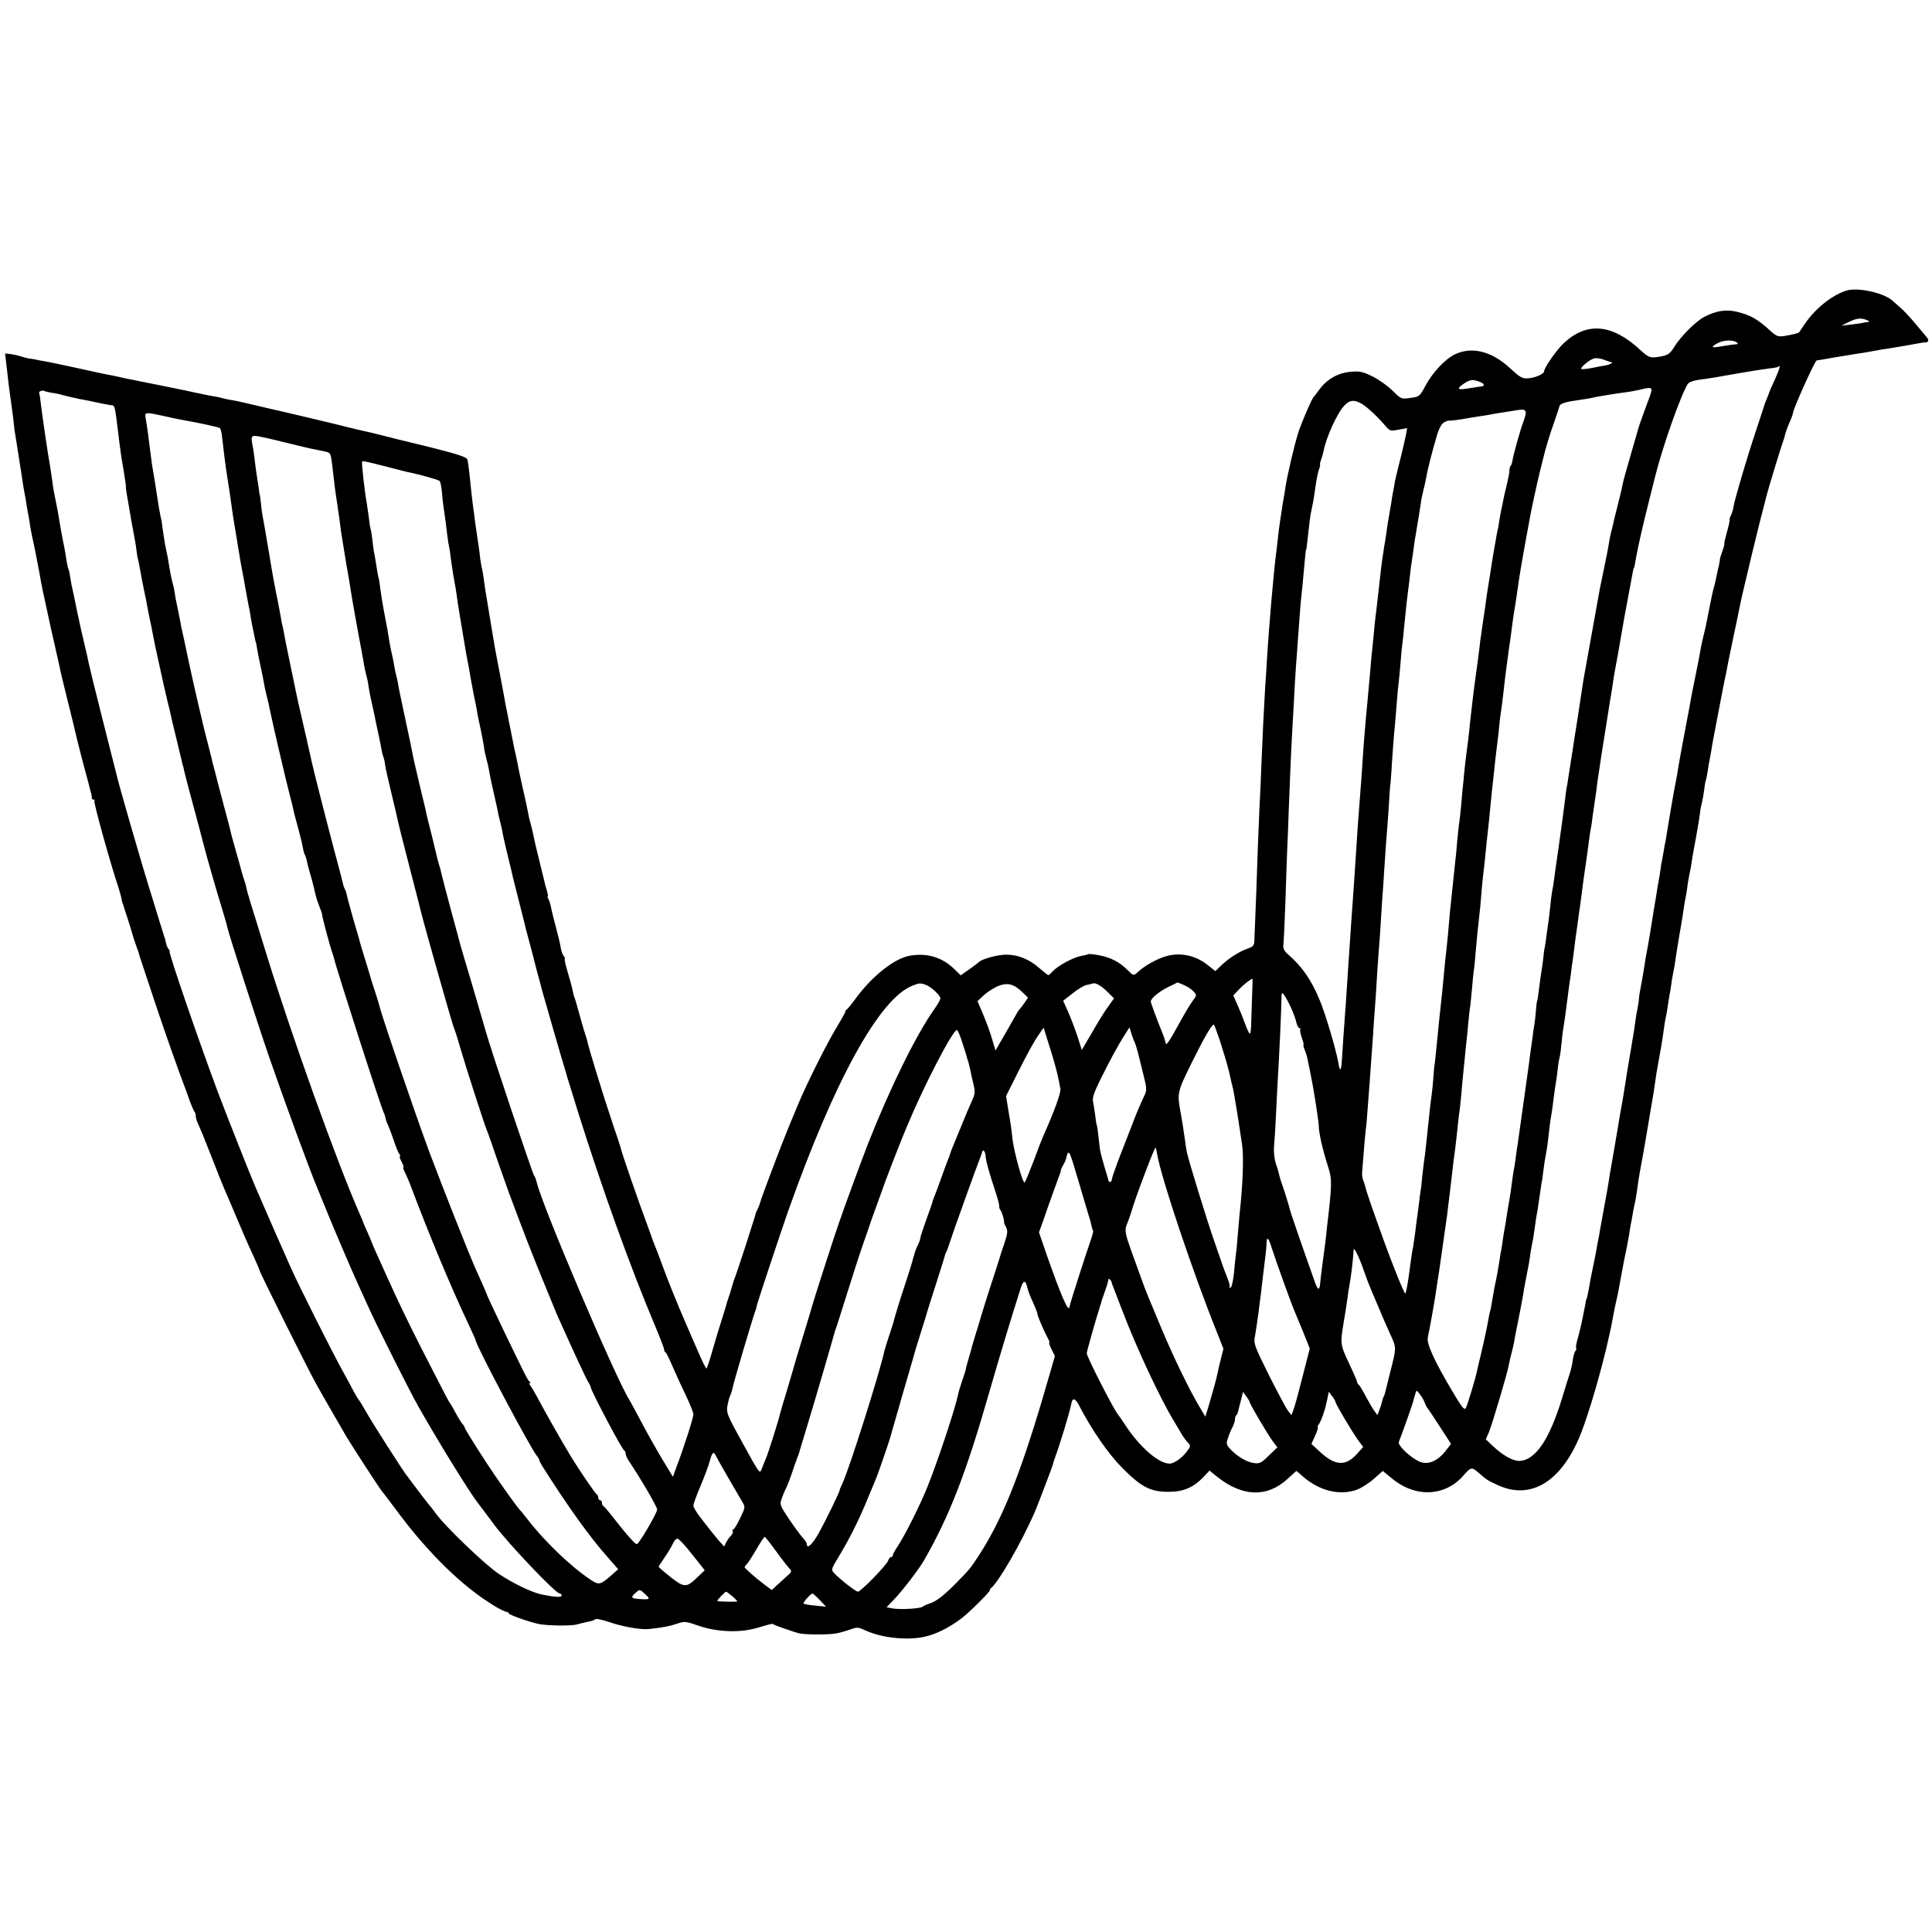
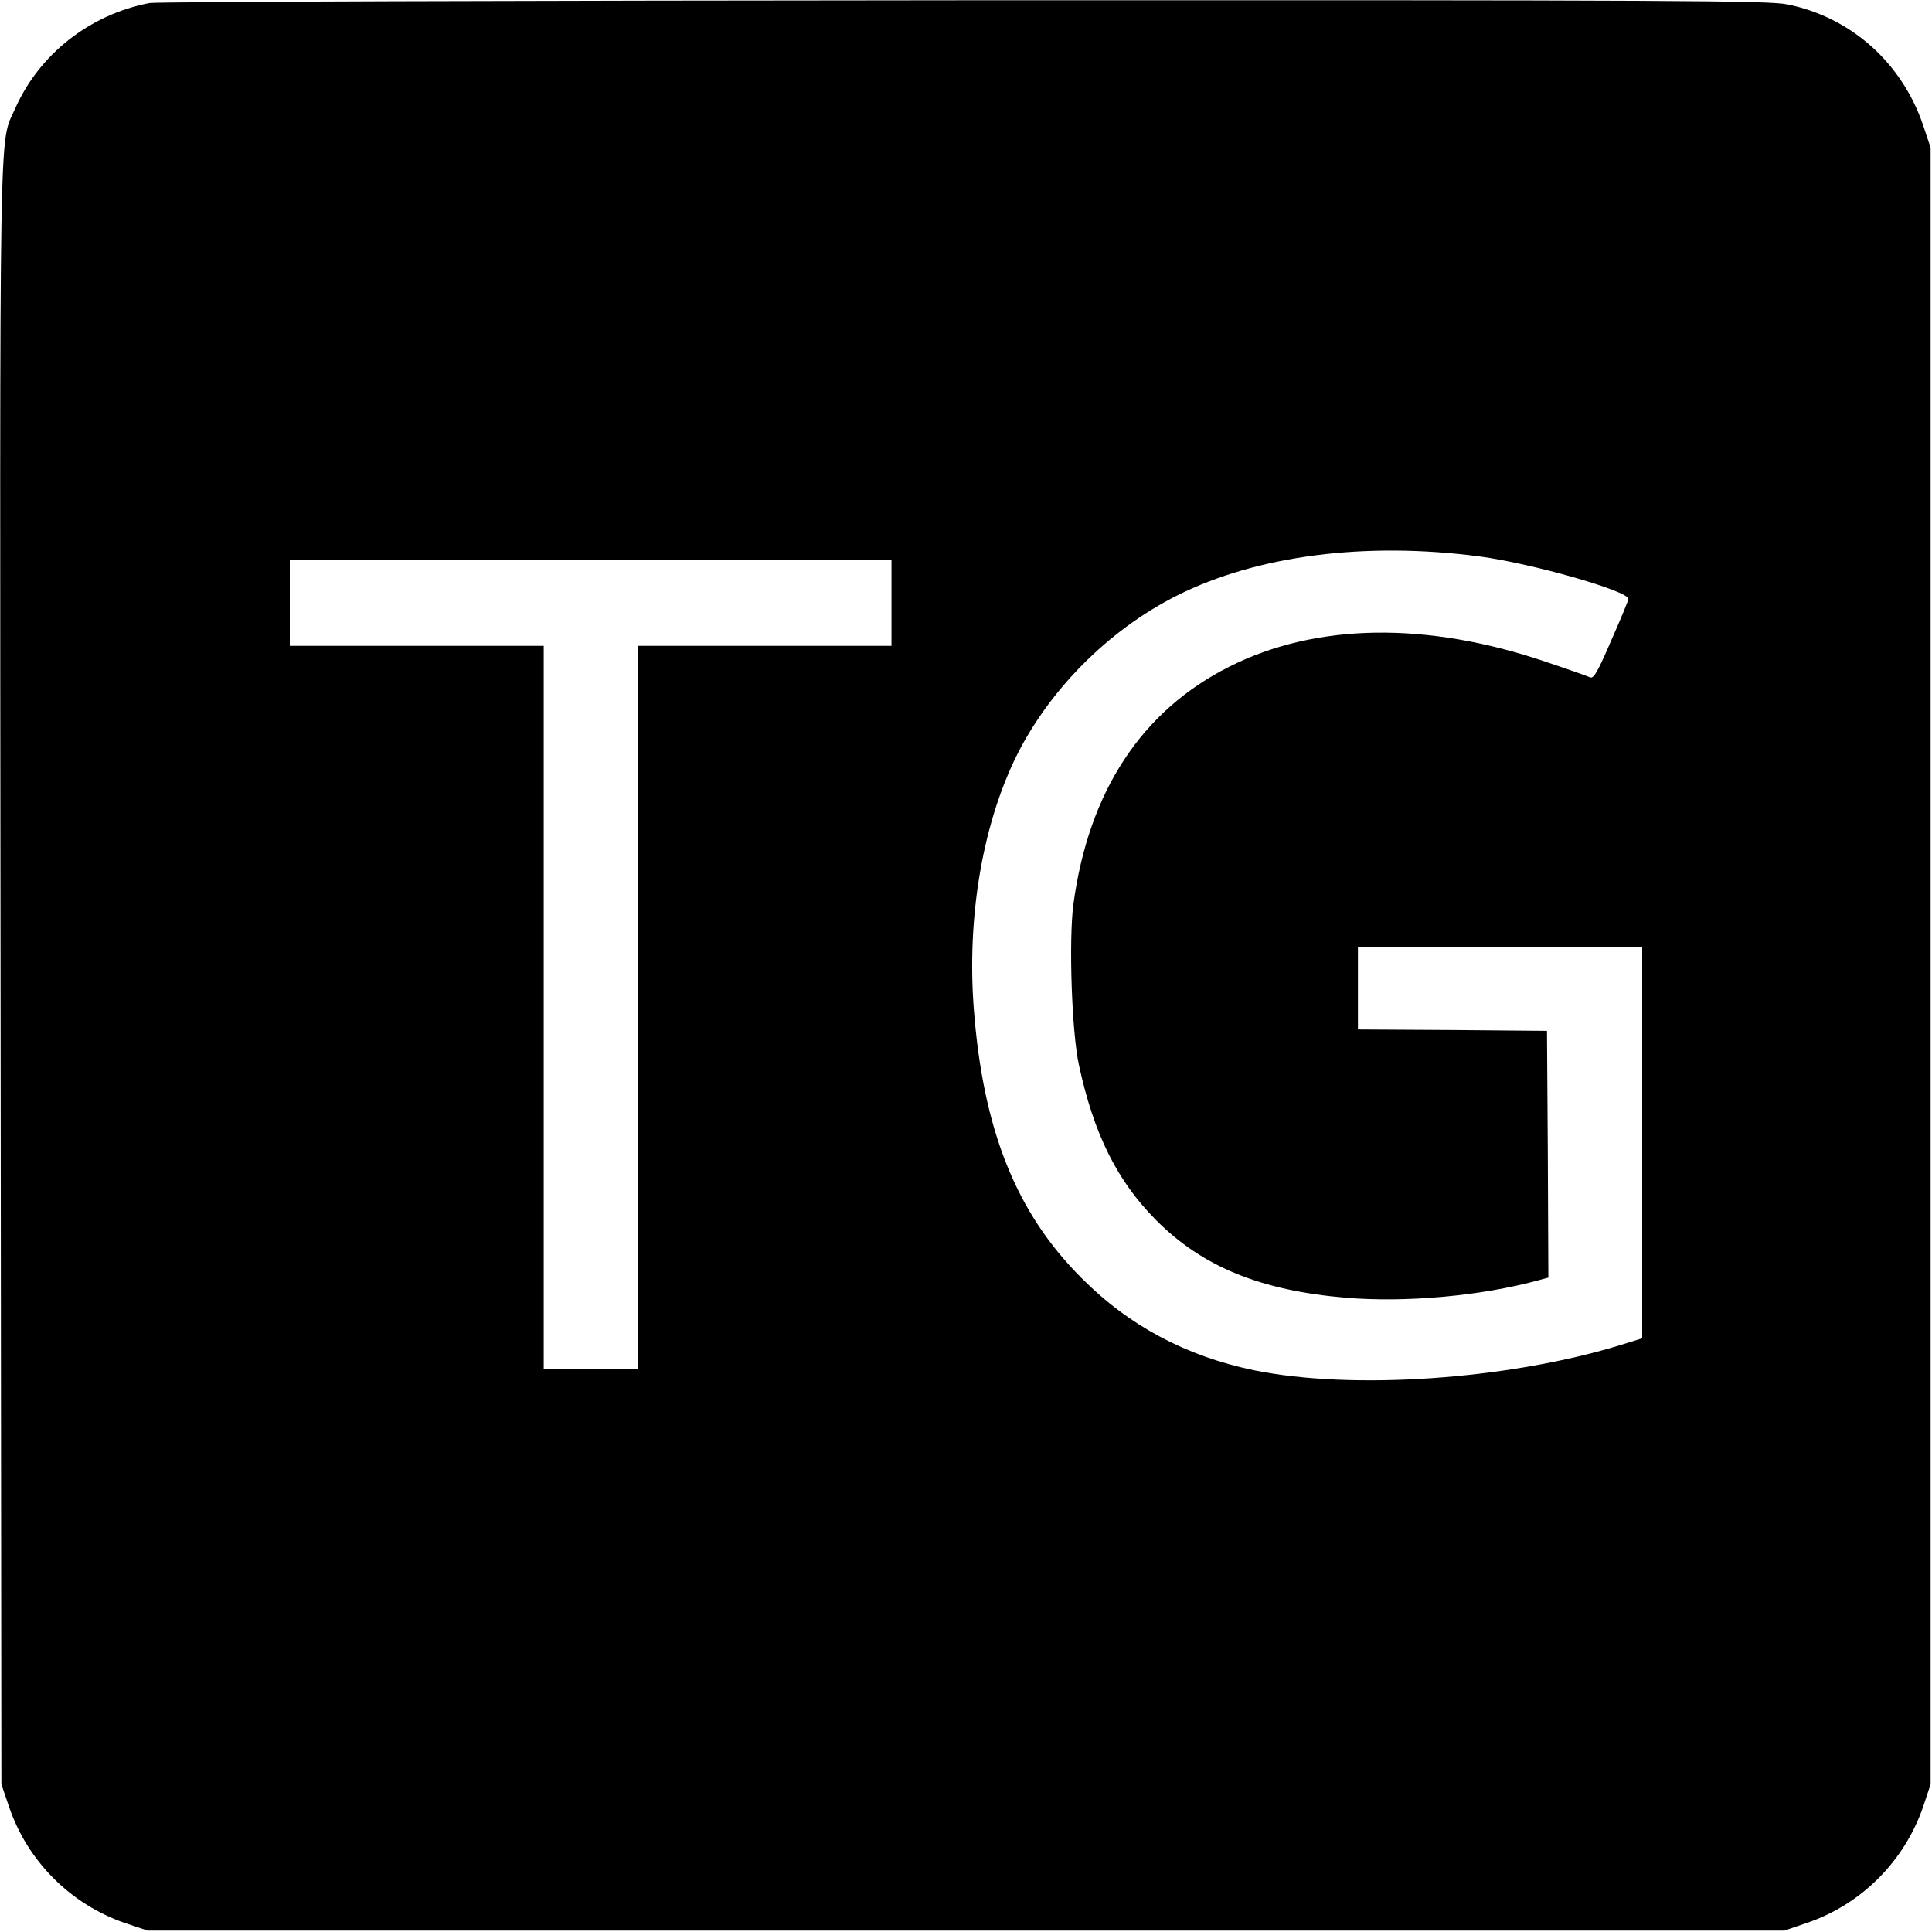
- <svg xmlns="http://www.w3.org/2000/svg" version="1.0" width="1056pt" height="1056pt" viewBox="0 0 1056 1056" preserveAspectRatio="xMidYMid meet">
-   <g transform="translate(0,1056) scale(0.1,-0.1)" fill="#000000" stroke="none">
-     <path d="M10090 8971 c-73 -24 -154 -86 -212 -163 -20 -28 -38 -54 -40 -59 -3 -9 -27 -16 -88 -26 -30 -4 -41 0 -67 23 -77 71 -113 91 -190 110 -59 14 -111 6 -176 -27 -47 -24 -131 -108 -167 -167 -20 -33 -33 -42 -65 -49 -64 -12 -71 -10 -117 32 -155 145 -294 158 -421 39 -38 -35 -107 -134 -107 -153 0 -15 -50 -37 -90 -39 -30 -2 -44 7 -97 56 -99 92 -207 119 -299 76 -54 -25 -123 -99 -162 -171 -32 -60 -33 -61 -83 -68 -50 -7 -50 -7 -97 39 -26 26 -75 61 -109 78 -55 27 -69 30 -121 26 -69 -7 -127 -39 -169 -95 -15 -21 -30 -40 -33 -43 -10 -9 -68 -144 -84 -195 -23 -74 -60 -232 -71 -305 -3 -20 -7 -47 -10 -60 -3 -13 -7 -42 -10 -65 -4 -22 -8 -51 -10 -65 -2 -14 -7 -50 -10 -80 -3 -30 -8 -68 -10 -85 -13 -98 -40 -408 -50 -580 -2 -33 -6 -103 -10 -155 -7 -117 -14 -259 -20 -410 -2 -63 -7 -173 -11 -245 -3 -71 -7 -170 -9 -220 -2 -73 -13 -379 -19 -509 -1 -24 -7 -31 -37 -41 -46 -16 -105 -54 -145 -93 l-31 -30 -43 34 c-64 51 -145 69 -221 49 -50 -13 -121 -52 -156 -85 -28 -25 -27 -25 -60 8 -43 43 -92 69 -153 80 -30 6 -58 9 -61 7 -3 -2 -21 -7 -39 -10 -42 -7 -125 -52 -154 -82 -11 -12 -23 -23 -26 -23 -3 0 -22 16 -44 34 -57 52 -120 78 -186 78 -48 0 -135 -24 -150 -41 -3 -3 -26 -21 -52 -39 l-47 -33 -37 36 c-65 63 -148 88 -242 71 -82 -14 -204 -110 -293 -231 -24 -33 -47 -61 -51 -63 -5 -2 -8 -7 -8 -12 0 -5 -22 -44 -48 -87 -50 -81 -159 -299 -207 -413 -45 -107 -48 -115 -50 -120 -1 -3 -7 -18 -14 -35 -25 -59 -143 -370 -146 -387 -2 -9 -8 -25 -13 -35 -6 -10 -11 -22 -12 -28 -3 -13 -1 -5 -55 -175 -26 -80 -51 -154 -55 -165 -5 -11 -14 -38 -20 -60 -6 -22 -14 -47 -17 -55 -3 -8 -7 -20 -9 -27 -1 -6 -13 -47 -27 -90 -14 -43 -38 -122 -53 -175 -15 -54 -30 -98 -33 -98 -3 0 -26 46 -50 103 -25 56 -54 125 -66 152 -35 79 -106 255 -125 310 -10 28 -24 64 -30 80 -7 17 -14 35 -16 40 -2 6 -15 42 -29 80 -58 156 -143 403 -150 432 -2 10 -22 72 -45 138 -22 66 -44 134 -49 150 -5 17 -26 83 -46 148 -20 65 -38 128 -41 140 -2 12 -8 33 -13 47 -5 14 -19 61 -31 105 -12 44 -24 87 -27 95 -7 17 -9 25 -16 60 -3 14 -15 55 -26 93 -11 37 -17 67 -14 67 3 0 1 6 -5 13 -6 7 -14 28 -17 47 -3 19 -15 69 -26 110 -11 41 -23 89 -26 105 -3 17 -9 38 -14 48 -5 9 -8 17 -5 17 3 0 0 15 -5 33 -6 17 -12 41 -14 52 -3 11 -16 66 -30 122 -14 56 -27 112 -29 125 -3 13 -5 25 -6 28 -1 3 -3 10 -4 15 -1 6 -5 21 -9 35 -4 14 -9 36 -11 50 -2 14 -14 68 -26 120 -12 52 -23 106 -26 120 -2 14 -9 45 -14 70 -6 25 -13 56 -15 70 -3 14 -12 59 -20 100 -21 105 -23 114 -40 210 -9 47 -20 105 -25 130 -5 25 -12 63 -16 85 -3 22 -8 49 -10 60 -6 35 -15 89 -19 115 -6 36 -13 81 -19 115 -3 17 -8 50 -11 75 -3 25 -8 52 -10 60 -3 9 -7 34 -10 55 -4 40 -10 80 -20 145 -3 19 -7 51 -10 70 -2 19 -7 58 -11 85 -6 53 -8 63 -18 165 -4 36 -9 72 -12 80 -3 11 -58 29 -181 60 -98 24 -182 45 -188 46 -5 1 -48 12 -95 24 -47 12 -94 23 -105 25 -11 2 -47 11 -80 19 -48 13 -365 88 -425 101 -8 2 -46 11 -85 20 -86 20 -102 24 -140 30 -16 3 -38 8 -48 11 -11 3 -29 7 -40 8 -12 2 -35 6 -52 10 -16 3 -40 9 -53 11 -12 3 -32 7 -45 10 -29 6 -265 54 -297 60 -14 2 -45 9 -70 15 -25 5 -56 12 -70 14 -14 3 -68 14 -120 26 -111 24 -185 40 -220 46 -14 2 -37 7 -52 10 -15 3 -30 5 -33 5 -2 0 -19 5 -37 10 -18 6 -46 12 -61 14 l-29 3 7 -62 c4 -33 9 -76 11 -95 2 -19 6 -50 9 -70 13 -91 15 -109 20 -151 2 -25 6 -56 9 -70 2 -14 10 -59 16 -100 6 -41 13 -84 15 -95 2 -11 6 -38 9 -60 3 -22 8 -51 11 -65 3 -14 8 -41 10 -60 3 -19 8 -44 10 -56 3 -12 7 -39 10 -60 4 -21 8 -46 10 -54 5 -15 44 -215 50 -255 2 -11 6 -31 9 -45 3 -14 15 -68 26 -120 11 -52 29 -133 40 -180 11 -47 22 -97 25 -111 2 -14 22 -99 45 -190 23 -90 43 -175 46 -189 3 -14 20 -81 38 -150 19 -69 37 -138 41 -155 5 -16 8 -33 7 -37 -1 -5 3 -8 9 -8 5 0 8 -4 5 -8 -5 -9 85 -334 131 -472 8 -25 16 -54 18 -65 1 -11 4 -21 5 -22 1 -2 3 -6 4 -10 1 -5 12 -39 25 -78 12 -38 24 -77 26 -85 2 -8 10 -34 19 -58 8 -23 16 -44 16 -47 0 -3 3 -10 5 -17 2 -7 29 -87 59 -178 59 -178 104 -308 161 -465 21 -55 45 -121 54 -148 10 -26 21 -50 24 -54 4 -3 7 -14 7 -23 0 -9 6 -30 14 -46 8 -16 40 -94 71 -174 31 -80 63 -160 71 -178 8 -17 20 -47 28 -65 71 -168 93 -220 137 -315 16 -35 29 -66 29 -69 0 -8 261 -532 303 -608 33 -60 130 -228 169 -295 38 -63 182 -285 195 -300 7 -8 48 -62 91 -120 167 -223 351 -402 517 -503 33 -21 66 -37 73 -37 6 0 12 -4 12 -8 0 -7 104 -45 162 -58 43 -10 180 -12 211 -3 18 5 46 12 62 15 17 3 34 9 38 13 5 5 39 -2 77 -15 72 -25 172 -43 218 -38 74 8 114 16 153 29 40 14 46 14 117 -11 106 -36 233 -40 330 -9 39 12 73 21 75 19 6 -6 117 -45 147 -52 35 -7 158 -8 200 0 19 3 53 13 76 21 38 14 44 14 85 -5 88 -40 223 -55 319 -35 63 13 136 49 205 101 44 33 167 156 156 156 -3 0 -1 4 4 8 40 29 164 243 240 415 17 40 95 245 100 262 1 6 4 17 7 25 33 90 84 257 94 309 6 33 22 29 42 -11 69 -133 158 -262 232 -337 106 -108 157 -135 255 -135 81 -1 138 23 193 81 l33 35 42 -34 c139 -110 272 -114 384 -12 26 24 48 44 49 44 1 0 17 -13 35 -30 88 -77 197 -105 288 -75 26 8 70 35 98 60 l51 45 49 -40 c128 -107 290 -101 391 14 41 47 46 48 78 21 49 -43 53 -46 112 -73 170 -78 329 9 434 238 58 125 158 477 194 680 2 14 9 45 14 70 11 47 14 60 30 150 13 73 18 95 31 159 6 30 12 64 14 75 1 12 5 35 8 51 4 17 9 46 12 65 3 19 8 42 10 50 4 17 15 81 20 125 2 17 13 77 24 135 10 58 22 123 25 145 4 22 14 81 22 130 9 50 18 106 20 125 3 19 6 44 8 55 22 121 32 176 41 245 3 25 8 52 10 60 2 8 7 33 10 55 3 23 8 52 10 65 3 14 8 41 10 60 2 19 7 46 10 60 5 23 9 46 20 122 2 15 9 53 14 85 6 32 12 72 15 88 11 77 19 122 23 140 2 11 6 36 8 55 3 19 8 46 11 60 3 14 8 39 10 55 2 17 6 41 9 55 2 14 7 39 10 55 3 17 7 39 9 50 6 33 18 104 20 128 2 12 6 31 9 42 3 11 8 42 12 69 3 27 8 52 10 55 1 3 6 24 9 46 3 22 8 51 11 65 3 14 7 39 10 55 2 17 7 42 10 58 27 140 42 218 50 262 2 11 6 31 9 45 3 14 8 37 11 53 9 50 16 81 41 202 14 66 28 131 30 145 3 14 10 45 15 70 6 25 12 52 14 60 10 45 79 330 87 360 11 41 29 111 32 125 10 40 83 280 93 305 3 8 8 24 10 34 2 10 12 39 23 64 11 24 20 49 20 54 0 20 120 288 130 288 3 0 46 7 95 16 50 8 101 17 115 19 24 3 67 10 120 20 14 3 39 7 55 9 33 5 149 25 180 31 11 2 26 4 33 4 16 1 15 16 -1 33 -6 7 -32 38 -57 68 -25 30 -60 68 -79 85 -19 16 -39 35 -45 40 -46 44 -194 77 -256 56z m115 -161 c14 -6 15 -9 5 -10 -8 -1 -24 -3 -35 -6 -11 -2 -40 -6 -65 -9 l-45 -5 40 20 c43 21 68 24 100 10z m-715 -120 c8 -5 11 -10 5 -11 -23 -2 -53 -6 -92 -13 -50 -9 -55 -3 -15 18 31 17 80 20 102 6z m-682 -110 c14 0 -11 -14 -31 -17 -12 -2 -46 -8 -75 -14 -30 -6 -56 -8 -59 -6 -7 8 45 51 70 58 12 3 37 0 56 -8 18 -7 36 -13 39 -13z m893 -95 c-17 -36 -31 -68 -31 -70 0 -2 -5 -16 -12 -32 -6 -15 -12 -30 -13 -33 0 -3 -23 -70 -49 -150 -50 -150 -113 -364 -122 -414 -2 -16 -9 -37 -15 -47 -5 -11 -8 -19 -5 -19 2 0 -4 -29 -14 -65 -10 -36 -17 -65 -15 -65 2 0 -2 -18 -10 -40 -8 -22 -14 -43 -14 -45 0 -3 -2 -18 -5 -33 -4 -15 -9 -37 -11 -49 -11 -51 -14 -65 -19 -81 -3 -9 -7 -28 -10 -42 -3 -14 -10 -50 -16 -80 -6 -30 -13 -66 -16 -80 -3 -14 -9 -41 -14 -60 -5 -19 -12 -51 -15 -70 -3 -19 -14 -78 -25 -130 -10 -52 -22 -108 -25 -125 -7 -42 -11 -62 -40 -215 -14 -74 -28 -151 -31 -170 -5 -33 -7 -46 -18 -102 -5 -22 -22 -123 -30 -170 -14 -86 -19 -115 -22 -133 -3 -11 -7 -35 -10 -54 -3 -18 -8 -43 -10 -55 -3 -11 -7 -37 -9 -56 -3 -19 -7 -46 -10 -60 -3 -14 -7 -41 -10 -60 -3 -19 -7 -46 -10 -60 -2 -14 -7 -38 -9 -55 -16 -101 -26 -163 -30 -181 -2 -12 -7 -39 -11 -60 -11 -73 -16 -99 -26 -154 -6 -30 -11 -62 -11 -70 0 -8 -4 -33 -8 -55 -5 -22 -11 -60 -14 -85 -3 -25 -8 -55 -10 -66 -2 -12 -7 -39 -10 -60 -4 -22 -13 -77 -21 -124 -7 -47 -16 -101 -19 -120 -3 -19 -7 -44 -9 -55 -5 -25 -15 -80 -21 -120 -10 -59 -37 -220 -42 -245 -3 -14 -7 -38 -9 -55 -7 -43 -14 -86 -20 -115 -4 -23 -16 -89 -30 -165 -2 -16 -7 -41 -10 -55 -3 -14 -7 -38 -10 -55 -6 -32 -12 -64 -21 -105 -3 -14 -7 -36 -10 -50 -13 -76 -20 -108 -23 -112 -2 -2 -4 -14 -6 -28 -3 -14 -6 -32 -8 -40 -2 -8 -7 -33 -11 -55 -5 -22 -14 -62 -22 -89 -8 -27 -12 -52 -9 -54 3 -3 1 -10 -4 -16 -5 -6 -11 -27 -14 -47 -2 -19 -9 -51 -15 -70 -6 -18 -26 -81 -43 -138 -69 -228 -146 -342 -233 -346 -35 -2 -93 30 -148 83 l-37 35 16 36 c18 42 101 322 109 366 3 17 10 48 16 70 6 22 12 49 14 60 1 11 12 67 24 125 11 58 23 117 25 132 2 15 8 51 14 80 17 86 22 111 26 148 3 19 8 46 11 60 3 14 8 41 10 60 5 40 12 86 18 115 2 11 7 45 11 75 4 30 9 64 11 75 3 11 7 38 9 60 5 41 9 68 19 120 3 17 8 55 11 85 3 30 8 66 10 80 6 33 12 72 20 140 4 30 9 64 11 74 2 11 6 42 9 69 3 28 8 53 9 56 2 3 7 35 10 71 4 36 8 76 11 90 7 43 15 99 20 143 3 23 8 58 10 77 3 19 8 53 11 75 2 22 7 56 10 75 3 19 7 51 9 70 2 19 7 53 10 75 3 22 8 58 11 80 3 22 7 54 10 70 2 17 7 50 10 75 3 25 11 88 19 140 8 52 17 118 20 145 4 28 8 57 10 65 2 8 7 39 10 69 4 30 9 63 11 75 2 12 6 39 9 61 2 23 9 72 15 110 6 39 13 84 15 100 4 27 13 83 20 125 2 14 11 69 21 133 2 15 7 42 10 60 3 17 7 43 9 57 3 27 14 89 21 124 4 22 8 41 24 136 16 94 20 114 24 135 4 21 32 172 40 215 2 14 5 25 6 25 2 0 6 17 13 60 11 61 38 179 68 298 17 67 32 127 33 132 40 163 139 447 181 516 6 10 30 19 60 23 65 9 87 12 225 37 63 11 135 22 159 25 25 2 47 7 50 9 16 16 8 -12 -18 -70z m-1591 -27 c0 -4 -3 -9 -7 -9 -5 -1 -17 -3 -28 -4 -11 -2 -40 -7 -64 -10 -49 -8 -49 4 1 35 24 14 36 16 64 7 19 -6 34 -14 34 -19z m915 -40 c-3 -13 -12 -39 -20 -58 -21 -57 -49 -134 -51 -145 -1 -5 -19 -66 -39 -135 -20 -69 -38 -134 -41 -145 -8 -40 -13 -61 -29 -125 -9 -36 -18 -72 -20 -80 -2 -8 -8 -35 -14 -60 -7 -25 -14 -58 -16 -74 -2 -16 -13 -72 -24 -125 -11 -53 -22 -109 -26 -126 -15 -84 -87 -483 -90 -500 -6 -41 -17 -113 -35 -230 -11 -66 -22 -138 -25 -160 -4 -22 -8 -51 -10 -64 -2 -13 -7 -45 -11 -70 -4 -25 -8 -55 -11 -66 -2 -11 -6 -38 -8 -60 -8 -65 -13 -103 -35 -260 -12 -82 -24 -166 -26 -185 -2 -19 -7 -46 -10 -60 -2 -14 -7 -45 -9 -70 -2 -25 -7 -61 -9 -80 -3 -19 -8 -57 -12 -85 -3 -27 -8 -59 -10 -70 -3 -11 -7 -40 -9 -65 -3 -25 -7 -54 -9 -65 -2 -11 -8 -49 -12 -85 -8 -65 -10 -78 -13 -82 -1 -2 -4 -25 -6 -53 -2 -27 -6 -63 -9 -80 -3 -16 -8 -48 -10 -70 -3 -22 -8 -57 -11 -77 -3 -21 -7 -53 -9 -70 -16 -115 -57 -407 -60 -428 -3 -14 -7 -47 -11 -75 -3 -27 -8 -57 -10 -65 -2 -8 -6 -37 -10 -65 -3 -27 -10 -77 -16 -110 -6 -33 -13 -73 -15 -90 -2 -16 -6 -41 -9 -55 -3 -14 -7 -41 -10 -60 -2 -19 -6 -44 -8 -55 -3 -11 -8 -42 -12 -70 -10 -62 -12 -73 -19 -107 -9 -40 -15 -78 -22 -118 -3 -19 -7 -41 -10 -49 -2 -8 -7 -30 -10 -50 -5 -32 -34 -164 -51 -231 -3 -14 -8 -33 -10 -44 -7 -37 -52 -186 -61 -202 -8 -14 -22 4 -74 92 -96 161 -141 259 -134 292 16 77 43 232 50 287 3 17 7 48 11 70 3 22 10 69 15 105 5 36 12 83 15 105 12 79 16 112 30 230 3 28 8 66 10 85 2 19 7 58 10 85 4 28 8 61 10 75 2 14 6 54 10 90 4 36 8 76 10 90 3 14 7 57 11 95 3 39 8 84 9 100 2 17 6 57 9 90 3 33 8 78 10 100 3 22 8 72 11 110 4 39 8 81 11 95 2 14 6 58 10 98 3 40 7 81 9 92 2 10 7 54 10 97 8 94 12 131 20 203 4 30 8 76 10 102 2 26 6 75 10 110 4 35 9 74 10 88 6 60 16 158 20 190 2 19 7 64 10 100 4 36 8 81 10 100 2 19 7 60 10 90 6 62 11 102 20 176 4 28 8 68 10 90 2 21 6 55 9 74 3 19 8 56 11 83 8 75 15 129 20 167 3 19 7 49 9 66 2 17 6 49 10 70 3 21 8 59 11 84 3 25 8 56 10 70 6 32 12 74 20 130 13 92 21 140 69 400 10 53 37 178 52 239 9 36 18 72 20 80 10 44 34 124 58 191 14 41 28 82 30 90 3 15 35 24 116 35 25 4 52 8 60 10 8 2 31 7 50 10 19 3 46 8 60 10 14 2 45 7 70 10 25 3 61 10 80 14 62 16 72 14 65 -11z m-8742 -5 c18 -2 46 -8 62 -13 17 -5 57 -14 90 -21 33 -6 65 -12 70 -14 38 -8 83 -17 97 -19 27 -3 24 8 44 -151 2 -16 6 -52 10 -80 3 -27 12 -85 20 -128 7 -44 13 -82 12 -85 -1 -4 3 -36 10 -72 6 -36 14 -83 18 -105 4 -22 8 -47 10 -55 12 -65 16 -85 20 -118 2 -20 6 -44 9 -52 2 -8 7 -31 10 -50 3 -19 13 -69 21 -110 9 -41 18 -86 20 -100 2 -14 9 -45 14 -70 5 -25 12 -56 14 -70 3 -14 9 -45 14 -70 45 -207 55 -252 67 -301 8 -30 16 -64 18 -75 4 -21 10 -44 38 -160 11 -45 22 -90 24 -100 2 -11 4 -19 5 -19 1 0 3 -9 5 -21 3 -11 11 -47 20 -80 39 -144 78 -291 85 -319 22 -86 73 -262 100 -350 17 -55 32 -107 33 -115 5 -28 162 -516 229 -710 83 -240 222 -619 263 -715 7 -16 27 -66 45 -110 37 -93 142 -338 175 -410 12 -27 42 -93 66 -145 48 -105 226 -459 267 -530 117 -206 282 -472 324 -525 4 -5 45 -59 90 -120 81 -108 336 -375 357 -375 6 0 11 -5 11 -11 0 -11 -38 -9 -110 6 -55 12 -153 59 -233 112 -74 49 -290 256 -343 328 -16 22 -31 42 -35 45 -3 3 -29 37 -58 75 -29 39 -58 77 -64 85 -25 31 -195 297 -227 355 -19 33 -36 62 -40 65 -3 3 -15 23 -27 45 -11 22 -39 74 -62 115 -61 111 -232 451 -281 560 -41 91 -132 299 -193 440 -29 67 -159 396 -204 515 -103 275 -275 775 -266 775 3 0 0 6 -6 13 -6 8 -13 24 -15 38 -3 13 -5 24 -6 24 -1 0 -3 7 -5 15 -3 8 -32 103 -65 210 -50 158 -180 607 -194 670 -2 8 -36 143 -76 300 -40 157 -73 294 -75 305 -2 11 -11 52 -20 90 -21 87 -19 80 -45 200 -11 55 -22 109 -25 120 -3 10 -7 37 -11 59 -3 22 -8 44 -11 49 -2 4 -6 22 -9 40 -2 17 -10 66 -19 107 -8 41 -17 91 -20 110 -3 19 -8 46 -10 60 -3 14 -7 36 -10 50 -3 14 -7 36 -10 50 -3 14 -7 41 -9 60 -3 19 -7 50 -10 68 -16 89 -45 290 -53 357 -3 28 -7 53 -9 57 -5 8 18 17 29 11 5 -3 23 -7 40 -10z m7163 -62 c31 -19 90 -75 130 -123 20 -23 26 -25 65 -17 24 4 46 8 49 9 3 0 -9 -59 -27 -132 -18 -72 -36 -145 -39 -162 -3 -17 -7 -44 -11 -61 -3 -16 -7 -39 -8 -50 -2 -11 -6 -35 -9 -52 -10 -58 -15 -87 -20 -128 -3 -22 -8 -49 -10 -61 -4 -21 -16 -107 -21 -154 -5 -46 -16 -145 -21 -185 -3 -22 -7 -56 -9 -75 -3 -31 -6 -68 -20 -202 -2 -20 -6 -67 -9 -105 -4 -37 -8 -92 -11 -120 -14 -143 -24 -273 -30 -373 -3 -41 -7 -102 -10 -135 -8 -95 -18 -236 -30 -430 -3 -49 -8 -115 -10 -145 -2 -30 -7 -93 -10 -140 -3 -47 -8 -114 -10 -150 -3 -36 -7 -103 -10 -150 -6 -97 -12 -179 -21 -300 -3 -47 -7 -109 -9 -138 -4 -68 -11 -75 -20 -20 -12 70 -72 273 -104 347 -46 109 -94 177 -169 243 -25 22 -30 33 -27 59 2 17 7 122 11 232 3 111 8 231 9 267 2 36 6 139 9 230 7 178 11 286 20 450 4 58 8 146 11 195 4 86 8 133 20 300 11 153 15 202 20 245 3 25 8 77 11 115 4 39 8 81 9 95 1 14 3 25 4 25 1 0 4 18 6 40 12 108 15 132 18 150 10 46 20 101 22 120 10 70 17 110 25 131 5 13 7 24 5 24 -2 0 0 11 5 25 5 14 12 36 14 48 15 78 74 208 114 250 30 32 55 34 98 8z m881 -95 c-18 -47 -55 -180 -60 -213 -2 -12 -6 -26 -10 -29 -4 -4 -7 -17 -7 -29 0 -11 -7 -46 -15 -78 -8 -31 -17 -71 -20 -89 -3 -18 -8 -40 -10 -48 -2 -8 -6 -33 -10 -55 -3 -22 -7 -47 -10 -55 -2 -8 -6 -31 -9 -50 -3 -19 -8 -45 -10 -56 -2 -12 -7 -39 -10 -60 -10 -64 -18 -118 -22 -139 -2 -11 -11 -70 -19 -132 -9 -62 -18 -120 -19 -130 -2 -10 -7 -45 -10 -78 -4 -33 -9 -71 -11 -85 -16 -111 -26 -193 -40 -320 -6 -64 -16 -145 -20 -170 -2 -14 -7 -56 -11 -95 -3 -38 -8 -83 -10 -100 -1 -16 -5 -58 -8 -92 -3 -35 -8 -75 -10 -90 -3 -16 -7 -59 -11 -98 -3 -38 -7 -86 -10 -105 -2 -19 -6 -62 -10 -95 -3 -33 -8 -81 -11 -106 -3 -25 -7 -63 -9 -85 -9 -108 -16 -182 -20 -214 -3 -19 -7 -62 -10 -95 -11 -115 -15 -160 -20 -200 -5 -42 -12 -114 -21 -205 -11 -112 -13 -125 -14 -125 0 0 -3 -26 -5 -58 -2 -32 -6 -75 -9 -95 -3 -20 -8 -64 -12 -97 -3 -33 -7 -71 -9 -85 -1 -14 -6 -56 -10 -95 -4 -38 -9 -79 -11 -90 -2 -11 -6 -48 -10 -83 -3 -35 -7 -73 -10 -85 -2 -12 -6 -44 -9 -72 -4 -27 -8 -61 -10 -75 -2 -14 -7 -49 -10 -79 -4 -30 -9 -63 -11 -75 -5 -23 -7 -34 -25 -168 -7 -49 -15 -88 -18 -88 -6 0 -67 150 -114 280 -66 183 -99 278 -103 299 -3 13 -9 31 -13 40 -4 9 -7 27 -6 41 11 144 17 210 20 235 3 17 7 66 10 110 3 44 8 109 11 145 5 66 10 137 19 265 2 39 7 104 10 145 3 41 8 109 10 150 2 41 7 108 10 150 4 41 8 109 11 150 2 41 7 107 9 145 3 39 8 104 10 145 3 41 7 102 9 135 8 96 18 235 21 295 2 30 4 55 5 55 0 0 3 29 5 65 6 101 15 217 20 263 2 23 7 78 10 122 3 44 8 91 10 105 2 14 6 61 10 105 3 44 8 91 10 105 2 14 7 57 10 95 13 127 14 140 20 185 4 25 8 65 11 90 3 25 6 56 9 70 2 14 6 45 10 70 3 25 8 56 10 70 3 14 7 41 10 60 3 19 8 49 11 65 3 17 7 46 10 65 2 19 9 50 14 70 5 19 12 49 15 67 7 44 33 145 57 226 13 45 27 71 42 79 11 6 23 10 26 9 5 -2 67 6 113 15 12 2 37 6 57 9 20 3 47 7 60 10 13 3 40 7 60 10 20 3 56 9 81 13 53 9 58 0 36 -62z m-7332 9 c103 -18 201 -40 207 -45 4 -3 10 -26 12 -50 8 -70 17 -142 21 -170 2 -14 7 -43 10 -65 3 -22 8 -51 10 -65 2 -14 7 -45 10 -70 7 -54 10 -70 29 -185 23 -142 25 -149 30 -175 3 -14 12 -65 21 -115 9 -49 18 -99 21 -110 2 -11 5 -31 7 -45 3 -14 8 -43 13 -65 11 -53 11 -55 13 -57 1 -2 4 -17 6 -33 3 -17 12 -64 21 -105 9 -41 17 -84 19 -95 1 -11 8 -38 13 -60 6 -22 13 -53 16 -70 3 -16 24 -109 46 -205 23 -96 43 -182 45 -190 2 -8 11 -44 20 -80 9 -36 19 -73 20 -83 2 -10 13 -51 24 -91 11 -41 23 -88 26 -107 3 -18 8 -36 11 -41 3 -4 7 -17 10 -28 5 -26 10 -44 29 -110 8 -30 17 -67 20 -81 3 -14 12 -42 20 -62 8 -20 15 -39 15 -42 -1 -12 44 -179 57 -215 3 -8 7 -20 8 -26 12 -54 260 -826 274 -849 3 -5 6 -17 8 -25 1 -8 6 -23 12 -35 5 -11 20 -49 32 -85 12 -36 26 -71 31 -77 6 -7 8 -13 4 -13 -4 0 0 -14 9 -30 9 -17 13 -30 10 -30 -4 0 0 -12 8 -27 8 -16 24 -53 35 -83 98 -260 211 -531 308 -738 24 -51 44 -95 44 -98 0 -25 301 -593 336 -634 7 -8 12 -17 11 -20 0 -3 8 -18 18 -35 132 -209 255 -382 356 -496 l58 -66 -36 -32 c-61 -54 -70 -56 -114 -26 -107 70 -254 211 -349 335 -19 25 -38 47 -41 50 -7 6 -73 97 -130 180 -57 82 -169 259 -169 267 0 4 -6 14 -14 22 -7 9 -24 36 -37 61 -13 25 -26 47 -29 50 -6 6 -32 57 -154 295 -83 164 -129 259 -199 415 -14 30 -36 81 -51 113 -14 32 -26 59 -26 61 0 2 -10 25 -22 52 -12 27 -23 51 -23 54 -1 3 -9 23 -19 45 -125 284 -374 978 -516 1440 -34 110 -70 228 -81 262 -10 34 -21 70 -22 80 -2 10 -6 25 -9 33 -3 8 -11 33 -17 55 -6 22 -20 74 -32 115 -12 41 -23 82 -25 90 -1 8 -21 85 -44 170 -23 85 -43 163 -45 173 -3 10 -7 27 -10 37 -3 10 -7 27 -9 37 -2 10 -12 47 -21 83 -9 36 -19 73 -21 83 -5 22 -9 38 -28 118 -15 67 -18 77 -35 154 -8 36 -40 184 -45 210 -1 6 -5 24 -9 40 -4 17 -9 41 -11 55 -3 14 -10 50 -16 80 -7 30 -14 68 -16 85 -2 16 -7 37 -10 47 -6 21 -13 54 -20 98 -4 29 -11 66 -19 100 -3 11 -19 116 -20 130 -1 8 -4 26 -8 40 -3 14 -11 59 -17 100 -17 109 -19 122 -24 150 -3 14 -8 48 -11 75 -4 28 -8 66 -11 85 -4 37 -14 105 -19 130 -4 27 3 27 87 9 46 -11 97 -21 113 -24z m466 -100 c9 -2 65 -15 125 -30 109 -27 121 -29 182 -41 39 -8 39 -8 47 -70 13 -116 19 -161 30 -229 3 -22 7 -53 10 -70 2 -16 6 -48 9 -70 6 -36 9 -56 21 -130 2 -11 6 -36 9 -55 3 -19 8 -47 11 -62 3 -16 7 -40 9 -55 5 -39 47 -273 61 -343 2 -14 7 -38 10 -55 7 -45 14 -75 19 -93 3 -9 8 -33 10 -52 3 -19 11 -64 20 -100 8 -36 17 -78 20 -95 3 -16 11 -52 17 -80 6 -27 12 -59 14 -70 2 -11 4 -22 5 -25 1 -3 3 -9 5 -15 1 -5 3 -12 4 -15 2 -3 4 -16 6 -30 1 -14 17 -83 34 -154 17 -70 33 -138 35 -150 9 -39 14 -60 71 -281 31 -121 58 -224 59 -230 22 -88 167 -599 176 -620 5 -11 21 -60 35 -110 31 -107 133 -422 145 -450 5 -11 32 -87 60 -170 29 -82 62 -177 75 -210 75 -200 105 -278 167 -430 38 -93 75 -183 82 -200 104 -231 159 -350 172 -370 7 -11 13 -23 13 -28 1 -18 171 -341 183 -345 4 -2 8 -10 8 -18 0 -8 8 -27 19 -42 58 -86 154 -249 153 -263 -1 -20 -100 -189 -111 -189 -10 0 -51 46 -121 135 -30 39 -58 72 -62 73 -5 2 -8 10 -8 18 0 8 -4 14 -10 14 -5 0 -10 6 -10 14 0 8 -4 16 -8 18 -7 2 -93 128 -139 203 -49 81 -134 229 -188 331 -14 26 -30 53 -36 60 -6 8 -8 14 -3 14 5 0 4 4 -1 8 -10 7 -22 30 -148 292 -60 125 -85 179 -92 200 -2 6 -32 73 -56 126 -37 84 -173 426 -251 634 -70 187 -263 751 -273 798 -2 9 -13 46 -25 82 -12 36 -23 70 -24 75 -1 6 -15 50 -30 100 -15 49 -30 96 -31 105 -2 8 -18 62 -35 120 -16 58 -32 115 -34 127 -3 13 -7 27 -11 33 -3 5 -8 18 -10 29 -2 10 -24 94 -49 187 -43 162 -113 437 -122 479 -6 27 -12 56 -18 80 -2 11 -14 63 -26 115 -12 52 -24 103 -26 113 -6 27 -23 104 -28 132 -2 11 -14 67 -26 125 -12 58 -24 116 -26 130 -2 14 -7 36 -10 50 -4 14 -8 34 -9 46 -2 11 -8 45 -14 75 -17 82 -32 161 -45 244 -19 111 -36 214 -41 236 -2 14 -7 45 -9 70 -3 24 -5 44 -6 44 -1 0 -3 14 -5 30 -2 17 -6 44 -9 60 -3 17 -8 55 -12 85 -3 30 -9 74 -14 97 -10 59 -11 58 81 38z m649 -155 c65 -17 127 -33 137 -34 51 -11 149 -38 156 -45 4 -4 9 -29 12 -56 2 -26 6 -64 9 -84 10 -66 16 -112 21 -159 3 -26 8 -54 10 -62 2 -8 7 -39 10 -69 4 -30 9 -63 11 -75 2 -12 6 -32 8 -46 3 -14 8 -43 11 -65 5 -39 10 -70 20 -130 3 -16 12 -70 20 -120 8 -49 17 -101 20 -115 5 -25 10 -49 19 -105 3 -16 10 -55 16 -85 7 -30 14 -68 17 -85 2 -16 11 -61 20 -100 8 -38 16 -81 18 -95 1 -14 7 -43 13 -65 6 -22 13 -53 16 -70 2 -16 14 -73 26 -125 12 -52 24 -106 26 -120 3 -14 8 -34 11 -45 3 -11 7 -29 9 -40 1 -11 12 -60 24 -110 12 -49 24 -98 26 -107 9 -42 14 -59 44 -178 18 -69 33 -132 35 -140 2 -8 11 -42 20 -75 9 -33 18 -67 20 -75 2 -8 10 -42 19 -75 19 -70 24 -88 30 -112 5 -19 108 -377 125 -431 5 -18 10 -34 11 -37 0 -3 2 -10 5 -17 2 -7 27 -87 55 -178 134 -426 286 -848 421 -1168 27 -64 49 -122 49 -128 0 -7 3 -14 8 -16 4 -1 22 -39 41 -83 19 -44 52 -116 73 -159 21 -44 38 -87 38 -97 0 -18 -51 -178 -92 -286 l-20 -55 -64 106 c-35 59 -86 150 -114 204 -28 53 -56 104 -61 112 -76 122 -473 1053 -505 1186 -4 16 -10 34 -15 39 -9 12 -240 699 -263 785 -9 30 -43 147 -76 260 -34 113 -63 212 -65 220 -2 8 -24 92 -50 185 -25 94 -48 181 -51 195 -3 14 -9 39 -15 56 -5 17 -11 40 -13 50 -2 10 -14 57 -25 104 -23 90 -29 113 -35 145 -3 11 -19 79 -36 150 -17 72 -33 141 -35 155 -7 37 -10 51 -45 215 -18 83 -34 160 -35 172 -2 11 -6 29 -9 40 -3 10 -8 34 -11 53 -3 19 -10 54 -16 78 -5 23 -11 57 -14 75 -2 17 -11 68 -20 112 -15 79 -24 137 -30 185 -2 14 -4 27 -5 30 -3 6 -4 14 -14 75 -4 28 -10 61 -13 75 -2 14 -6 42 -8 62 -2 21 -6 45 -9 55 -3 10 -8 42 -11 72 -4 30 -9 63 -11 75 -10 52 -27 204 -25 219 1 10 0 10 131 -23z m4734 -2887 c-2 -49 -4 -116 -5 -150 0 -35 -4 -63 -7 -63 -4 0 -16 24 -26 53 -10 28 -29 75 -42 104 l-23 52 32 34 c25 26 60 54 73 57 1 0 0 -39 -2 -87z m-1779 52 c29 -13 75 -56 75 -72 0 -7 -15 -34 -34 -60 -99 -140 -241 -428 -363 -738 -32 -82 -140 -376 -147 -400 -2 -5 -6 -17 -9 -25 -15 -40 -136 -414 -147 -455 -4 -16 -26 -88 -48 -160 -22 -71 -54 -177 -70 -235 -17 -58 -37 -125 -45 -150 -7 -25 -14 -48 -15 -53 -2 -16 -64 -214 -77 -242 -7 -16 -17 -41 -22 -55 -9 -23 -12 -21 -50 45 -22 39 -63 114 -92 167 -46 85 -51 102 -45 135 4 21 10 45 15 54 4 9 10 27 13 41 4 27 112 391 123 418 3 8 8 23 9 32 5 22 124 381 170 513 255 721 500 1165 680 1237 40 16 46 16 79 3z m521 -36 l33 -32 -21 -31 c-12 -17 -25 -33 -28 -36 -3 -3 -11 -15 -17 -27 -7 -12 -35 -61 -62 -109 l-50 -86 -17 58 c-9 33 -31 93 -49 136 l-32 76 33 31 c18 17 52 39 76 50 53 22 88 14 134 -30z m471 -4 l32 -32 -30 -42 c-17 -22 -57 -86 -88 -141 l-58 -99 -23 72 c-13 40 -36 100 -51 135 l-28 62 51 40 c27 22 62 43 76 46 15 3 32 7 37 9 16 4 47 -15 82 -50z m414 41 c19 -8 43 -24 53 -35 18 -20 18 -21 -6 -53 -14 -18 -51 -82 -84 -142 -37 -69 -60 -102 -62 -90 -2 10 -7 28 -11 39 -37 91 -71 183 -71 191 0 17 46 55 97 80 26 13 49 24 49 24 1 0 17 -6 35 -14z m585 -123 c13 -29 27 -66 30 -83 4 -16 11 -30 17 -30 6 0 8 -3 4 -6 -3 -3 1 -23 8 -45 8 -21 12 -39 10 -39 -3 0 0 -12 6 -27 6 -16 12 -35 14 -43 26 -125 36 -180 48 -260 8 -52 15 -102 15 -110 0 -41 20 -130 52 -230 21 -66 21 -91 -6 -320 -3 -25 -7 -63 -9 -84 -3 -22 -10 -76 -16 -120 -6 -45 -12 -93 -13 -108 -3 -44 -13 -42 -29 4 -57 160 -138 394 -137 398 0 5 -36 122 -47 150 -3 8 -8 24 -10 34 -2 11 -10 40 -19 64 -9 29 -13 64 -10 101 3 31 8 112 11 181 3 69 8 157 10 195 7 110 18 355 19 413 0 47 2 51 14 35 8 -10 25 -42 38 -70z m-387 -185 c28 -88 49 -160 57 -201 2 -10 5 -26 8 -35 3 -9 8 -34 12 -56 3 -21 8 -48 10 -60 4 -21 19 -116 33 -213 10 -68 4 -219 -14 -383 -2 -19 -6 -71 -10 -115 -3 -44 -8 -91 -10 -105 -2 -14 -7 -56 -10 -95 -4 -38 -11 -74 -16 -80 -7 -7 -10 -7 -8 0 1 6 -1 19 -5 30 -4 11 -11 29 -15 40 -9 21 -16 42 -62 175 -41 116 -148 464 -153 498 -3 15 -7 45 -10 67 -7 49 -17 114 -22 139 -21 113 -20 115 61 280 67 135 108 206 120 206 2 0 17 -42 34 -92z m-892 -168 c8 -36 17 -77 19 -91 4 -21 -34 -125 -96 -264 -5 -11 -28 -69 -50 -130 -23 -60 -45 -113 -49 -118 -10 -10 -58 163 -67 238 -7 65 -9 78 -25 172 l-10 62 54 108 c57 115 98 190 131 237 l20 29 28 -89 c16 -49 36 -118 45 -154z m424 165 c5 -9 17 -49 24 -80 2 -6 12 -49 24 -96 19 -76 20 -88 7 -115 -22 -47 -43 -95 -69 -164 -14 -36 -44 -114 -68 -175 -23 -60 -42 -115 -42 -122 0 -7 -4 -13 -9 -13 -4 0 -8 1 -8 3 0 1 -9 34 -21 72 -26 90 -26 88 -34 165 -4 36 -8 67 -10 70 -2 3 -6 28 -9 55 -4 28 -9 62 -12 76 -4 19 8 53 39 115 52 106 97 189 134 247 l27 42 10 -35 c6 -19 14 -39 17 -45z m-940 -7 c13 -40 24 -75 24 -78 1 -3 4 -14 8 -25 3 -11 8 -31 11 -45 2 -14 10 -47 16 -73 11 -44 11 -53 -8 -95 -12 -26 -39 -90 -60 -142 -50 -122 -55 -133 -58 -145 -1 -5 -8 -23 -15 -40 -6 -16 -13 -34 -15 -40 -4 -12 -52 -145 -61 -165 -3 -8 -7 -20 -8 -26 -2 -7 -17 -50 -34 -96 -17 -47 -31 -90 -31 -97 0 -6 -7 -25 -15 -40 -8 -16 -16 -39 -19 -52 -3 -13 -22 -78 -44 -144 -34 -103 -58 -180 -68 -220 -1 -5 -12 -39 -24 -75 -12 -36 -23 -72 -25 -80 -25 -118 -192 -646 -230 -727 -8 -17 -15 -33 -15 -36 0 -11 -75 -165 -114 -235 -35 -63 -66 -92 -66 -62 0 6 -9 21 -21 33 -11 12 -45 58 -75 102 -52 78 -53 81 -41 115 7 19 17 44 23 55 6 11 21 49 33 85 12 36 25 72 28 80 3 8 7 17 8 20 1 3 11 39 24 80 12 41 29 95 36 120 13 40 133 450 139 475 2 6 6 17 9 25 3 8 28 89 57 180 28 91 69 217 91 280 22 63 42 120 43 125 4 12 0 1 76 210 35 94 88 229 118 300 93 224 250 525 272 525 5 0 19 -33 31 -72z m1064 -608 c22 -128 194 -642 323 -963 l39 -99 -14 -56 c-8 -32 -16 -66 -18 -77 -4 -24 -28 -110 -50 -184 l-17 -54 -32 54 c-55 92 -140 267 -206 424 -81 193 -83 197 -113 280 -99 273 -94 249 -71 310 8 22 17 47 19 55 15 58 126 352 131 347 2 -1 6 -18 9 -37z m-374 -335 c6 -16 12 -41 15 -55 3 -13 7 -26 9 -28 2 -2 -5 -27 -15 -56 -20 -56 -114 -347 -114 -358 -4 -40 -49 65 -131 301 l-36 105 25 70 c13 39 38 109 55 156 41 111 41 110 39 113 -1 1 5 13 12 27 8 14 15 27 15 30 16 66 17 63 67 -106 27 -93 54 -182 59 -199z m-564 329 c1 -27 17 -86 56 -204 12 -36 20 -69 19 -74 -2 -4 1 -13 6 -20 9 -11 22 -56 20 -66 -1 -3 4 -15 11 -28 10 -19 9 -34 -10 -90 -13 -37 -24 -71 -25 -77 -1 -5 -16 -50 -32 -100 -29 -87 -75 -235 -77 -245 -1 -3 -9 -32 -20 -65 -10 -33 -19 -64 -21 -70 -1 -5 -9 -35 -18 -65 -9 -30 -17 -59 -17 -65 -1 -5 -10 -35 -21 -65 -10 -30 -20 -63 -22 -75 -15 -74 -108 -355 -166 -500 -38 -96 -122 -263 -161 -323 -16 -24 -29 -47 -29 -53 0 -5 -4 -9 -9 -9 -5 0 -12 -8 -16 -19 -7 -24 -150 -171 -166 -171 -11 0 -101 70 -131 103 -15 17 -14 22 20 78 62 102 111 199 159 314 25 61 49 119 54 130 11 27 69 196 74 215 2 8 16 56 30 105 15 50 28 97 30 105 2 8 18 62 35 120 17 58 33 112 35 120 1 8 18 62 36 120 18 58 34 107 34 110 2 9 22 71 60 190 20 63 38 120 39 125 1 6 4 15 7 20 4 6 12 28 19 50 15 48 148 419 163 455 9 23 12 31 16 45 4 16 16 1 18 -21z m1565 -508 c21 -65 105 -300 123 -341 7 -16 29 -70 49 -118 l35 -88 -39 -152 c-21 -84 -43 -165 -50 -182 l-11 -30 -20 25 c-10 14 -57 102 -104 195 -81 164 -84 172 -75 215 11 63 26 173 45 340 2 19 7 60 11 90 4 30 7 65 7 78 1 37 12 25 29 -32z m488 -81 c4 -11 13 -36 20 -55 14 -41 22 -61 45 -115 23 -53 45 -106 55 -130 5 -11 22 -50 39 -88 34 -73 34 -72 1 -202 -11 -44 -23 -91 -26 -104 -3 -14 -7 -28 -10 -33 -3 -4 -7 -16 -9 -25 -2 -10 -8 -31 -15 -48 l-11 -30 -17 23 c-9 12 -30 48 -47 80 -16 31 -34 60 -38 63 -5 3 -9 10 -9 15 0 5 -21 52 -45 104 -47 98 -48 107 -29 220 7 40 17 102 22 140 2 19 6 46 9 60 9 47 20 136 24 200 1 13 19 -19 41 -75z m-1364 -103 c0 -4 4 -16 9 -27 4 -11 26 -67 48 -125 79 -208 209 -485 282 -605 13 -22 32 -53 41 -69 9 -16 24 -38 35 -49 18 -19 18 -21 -2 -48 -25 -36 -72 -69 -96 -69 -61 1 -163 90 -242 210 -20 30 -38 57 -41 60 -19 19 -170 314 -170 333 0 11 49 183 75 265 3 7 5 14 5 17 0 3 8 24 16 47 13 37 20 57 23 77 1 6 16 -9 17 -17z m-461 -29 c3 -15 17 -52 31 -81 13 -29 24 -57 24 -62 0 -11 33 -89 56 -132 9 -16 13 -28 9 -28 -3 0 3 -16 13 -36 l18 -36 -66 -227 c-131 -442 -227 -676 -355 -871 -43 -65 -44 -66 -115 -139 -71 -72 -112 -104 -150 -116 -14 -4 -30 -12 -37 -17 -13 -11 -126 -17 -167 -9 l-30 6 43 45 c49 52 134 164 162 212 139 243 228 471 359 928 54 188 117 396 167 553 16 51 27 54 38 10z m2171 -627 c4 -11 10 -24 15 -30 5 -6 36 -53 69 -104 l61 -94 -26 -34 c-48 -63 -104 -85 -153 -60 -53 28 -114 88 -106 105 16 40 76 208 79 224 3 10 7 28 11 39 6 21 7 21 25 -3 10 -13 22 -33 25 -43z m-956 2 c0 -11 100 -180 127 -216 l25 -33 -47 -45 c-40 -40 -51 -45 -80 -41 -40 5 -89 34 -128 74 -25 27 -26 32 -15 63 6 19 17 46 25 60 7 14 13 32 13 41 0 9 3 19 7 23 4 3 8 12 10 19 1 7 8 34 15 60 l12 49 18 -24 c9 -13 18 -26 18 -30z m470 -2 c0 -10 95 -170 127 -213 l24 -32 -36 -40 c-61 -67 -119 -63 -203 16 l-44 41 21 46 c11 25 17 46 14 46 -3 0 -1 6 4 13 6 6 16 30 24 52 15 46 13 39 24 89 l8 39 18 -24 c10 -13 19 -28 19 -33z m-3384 -299 c6 -12 37 -67 69 -122 32 -55 65 -112 74 -127 15 -25 14 -30 -14 -87 -16 -34 -33 -61 -37 -61 -5 0 -7 -4 -3 -9 3 -5 -1 -15 -8 -23 -8 -7 -20 -24 -27 -37 l-12 -24 -29 32 c-15 18 -37 45 -48 59 -12 15 -37 47 -56 72 -19 25 -35 52 -35 61 0 8 17 56 38 105 21 49 44 110 51 137 15 53 21 57 37 24z m324 -513 c30 -42 63 -84 73 -95 17 -18 16 -20 -14 -46 -17 -16 -42 -38 -56 -51 l-25 -23 -37 28 c-46 34 -111 91 -111 97 0 3 6 11 13 18 7 7 30 43 52 81 21 37 42 67 45 67 3 0 30 -35 60 -76z m-456 -21 l68 -86 -39 -37 c-61 -59 -72 -59 -148 0 -36 29 -65 54 -65 56 0 2 15 26 33 52 18 26 38 59 45 75 6 15 18 27 25 27 7 0 44 -39 81 -87z m-256 -218 c28 -26 25 -29 -33 -25 -44 3 -49 9 -24 31 27 24 25 24 57 -6z m475 -10 c15 -13 27 -26 27 -28 0 -3 -95 -2 -109 2 -6 1 41 51 48 51 3 0 18 -12 34 -25z m478 -21 l34 -36 -59 6 c-33 3 -61 8 -64 11 -5 5 39 55 49 55 3 0 21 -16 40 -36z" />
+ <svg xmlns="http://www.w3.org/2000/svg" version="1.0" width="700pt" height="700pt" viewBox="0 0 700 700" preserveAspectRatio="xMidYMid meet">
+   <g transform="translate(0,700) scale(0.1,-0.1)" fill="#000000" stroke="none">
+     <path d="M541 6989 c-217 -42 -399 -186 -486 -382 -59 -135 -56 63 -53 -3142 l3 -2930 28 -82 c67 -197 223 -353 421 -421 l81 -27 2965 0 2965 0 82 28 c197 67 353 223 421 421 l27 81 0 2965 0 2965 -27 81 c-77 227 -261 391 -491 438 -68 14 -382 16 -2984 15 -1601 -1 -2928 -5 -2952 -10z m4819 -2005 c189 -25 540 -125 540 -154 0 -5 -28 -73 -62 -150 -49 -114 -64 -140 -77 -134 -9 4 -79 29 -157 55 -433 148 -835 142 -1149 -16 -319 -160 -511 -453 -566 -862 -17 -130 -6 -462 20 -581 54 -251 138 -420 280 -563 168 -169 379 -255 688 -281 215 -18 487 6 696 63 l37 10 -2 447 -3 447 -342 3 -343 2 0 150 0 150 515 0 515 0 0 -710 0 -709 -84 -26 c-408 -124 -967 -162 -1321 -90 -247 51 -454 161 -626 334 -238 237 -358 539 -391 979 -24 322 29 648 147 897 119 249 339 472 591 598 290 145 682 195 1094 141z m-2130 -169 l0 -155 -460 0 -460 0 0 -1310 0 -1310 -170 0 -170 0 0 1310 0 1310 -460 0 -460 0 0 155 0 155 1090 0 1090 0 0 -155z" />
  </g>
</svg>
